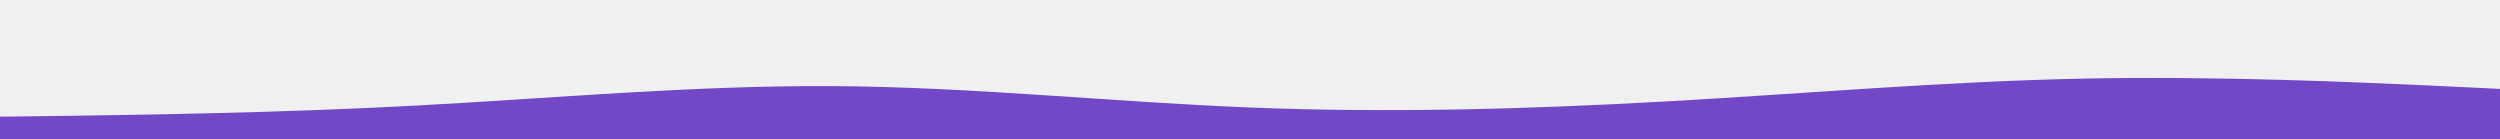
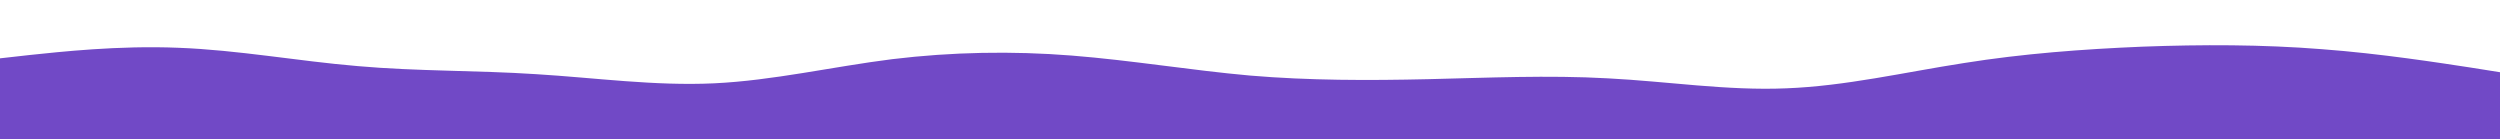
<svg xmlns="http://www.w3.org/2000/svg" id="visual" viewBox="0 0 900 50" width="900" height="50" version="1.1">
-   <path d="M0 42L25 41.7C50 41.3 100 40.7 150 38C200 35.3 250 30.7 300 31C350 31.3 400 36.7 450 38.7C500 40.7 550 39.3 600 36.5C650 33.7 700 29.3 750 28.3C800 27.3 850 29.7 875 30.8L900 32L900 51L875 51C850 51 800 51 750 51C700 51 650 51 600 51C550 51 500 51 450 51C400 51 350 51 300 51C250 51 200 51 150 51C100 51 50 51 25 51L0 51Z" fill="#7149C6" stroke-linecap="round" stroke-linejoin="miter" />
+   <rect x="0" y="0" width="900" height="50" fill="#FFFFFF" />
+   <path d="M0 21L10.7 19.8C21.3 18.7 42.7 16.3 64.2 17.2C85.7 18 107.3 22 128.8 23.8C150.3 25.7 171.7 25.3 193 26.7C214.3 28 235.7 31 257 30C278.3 29 299.7 24 321.2 21.3C342.7 18.7 364.3 18.3 385.8 20C407.3 21.7 428.7 25.3 450 27.2C471.3 29 492.7 29 514.2 28.5C535.7 28 557.3 27 578.8 28.2C600.3 29.3 621.7 32.7 643 31.8C664.3 31 685.7 26 707 22.7C728.3 19.3 749.7 17.7 771.2 16.8C792.7 16 814.3 16 835.8 17.7C857.3 19.3 878.7 22.7 889.3 24.3L900 26L900 51L889.3 51C878.7 51 857.3 51 835.8 51C814.3 51 792.7 51 771.2 51C749.7 51 728.3 51 707 51C685.7 51 664.3 51 643 51C621.7 51 600.3 51 578.8 51C557.3 51 535.7 51 514.2 51C492.7 51 471.3 51 450 51C428.7 51 407.3 51 385.8 51C364.3 51 342.7 51 321.2 51C299.7 51 278.3 51 257 51C235.7 51 214.3 51 193 51C171.7 51 150.3 51 128.8 51C107.3 51 85.7 51 64.2 51C42.7 51 21.3 51 10.7 51L0 51Z" fill="#7149C6" stroke-linecap="round" stroke-linejoin="miter" />
</svg>
